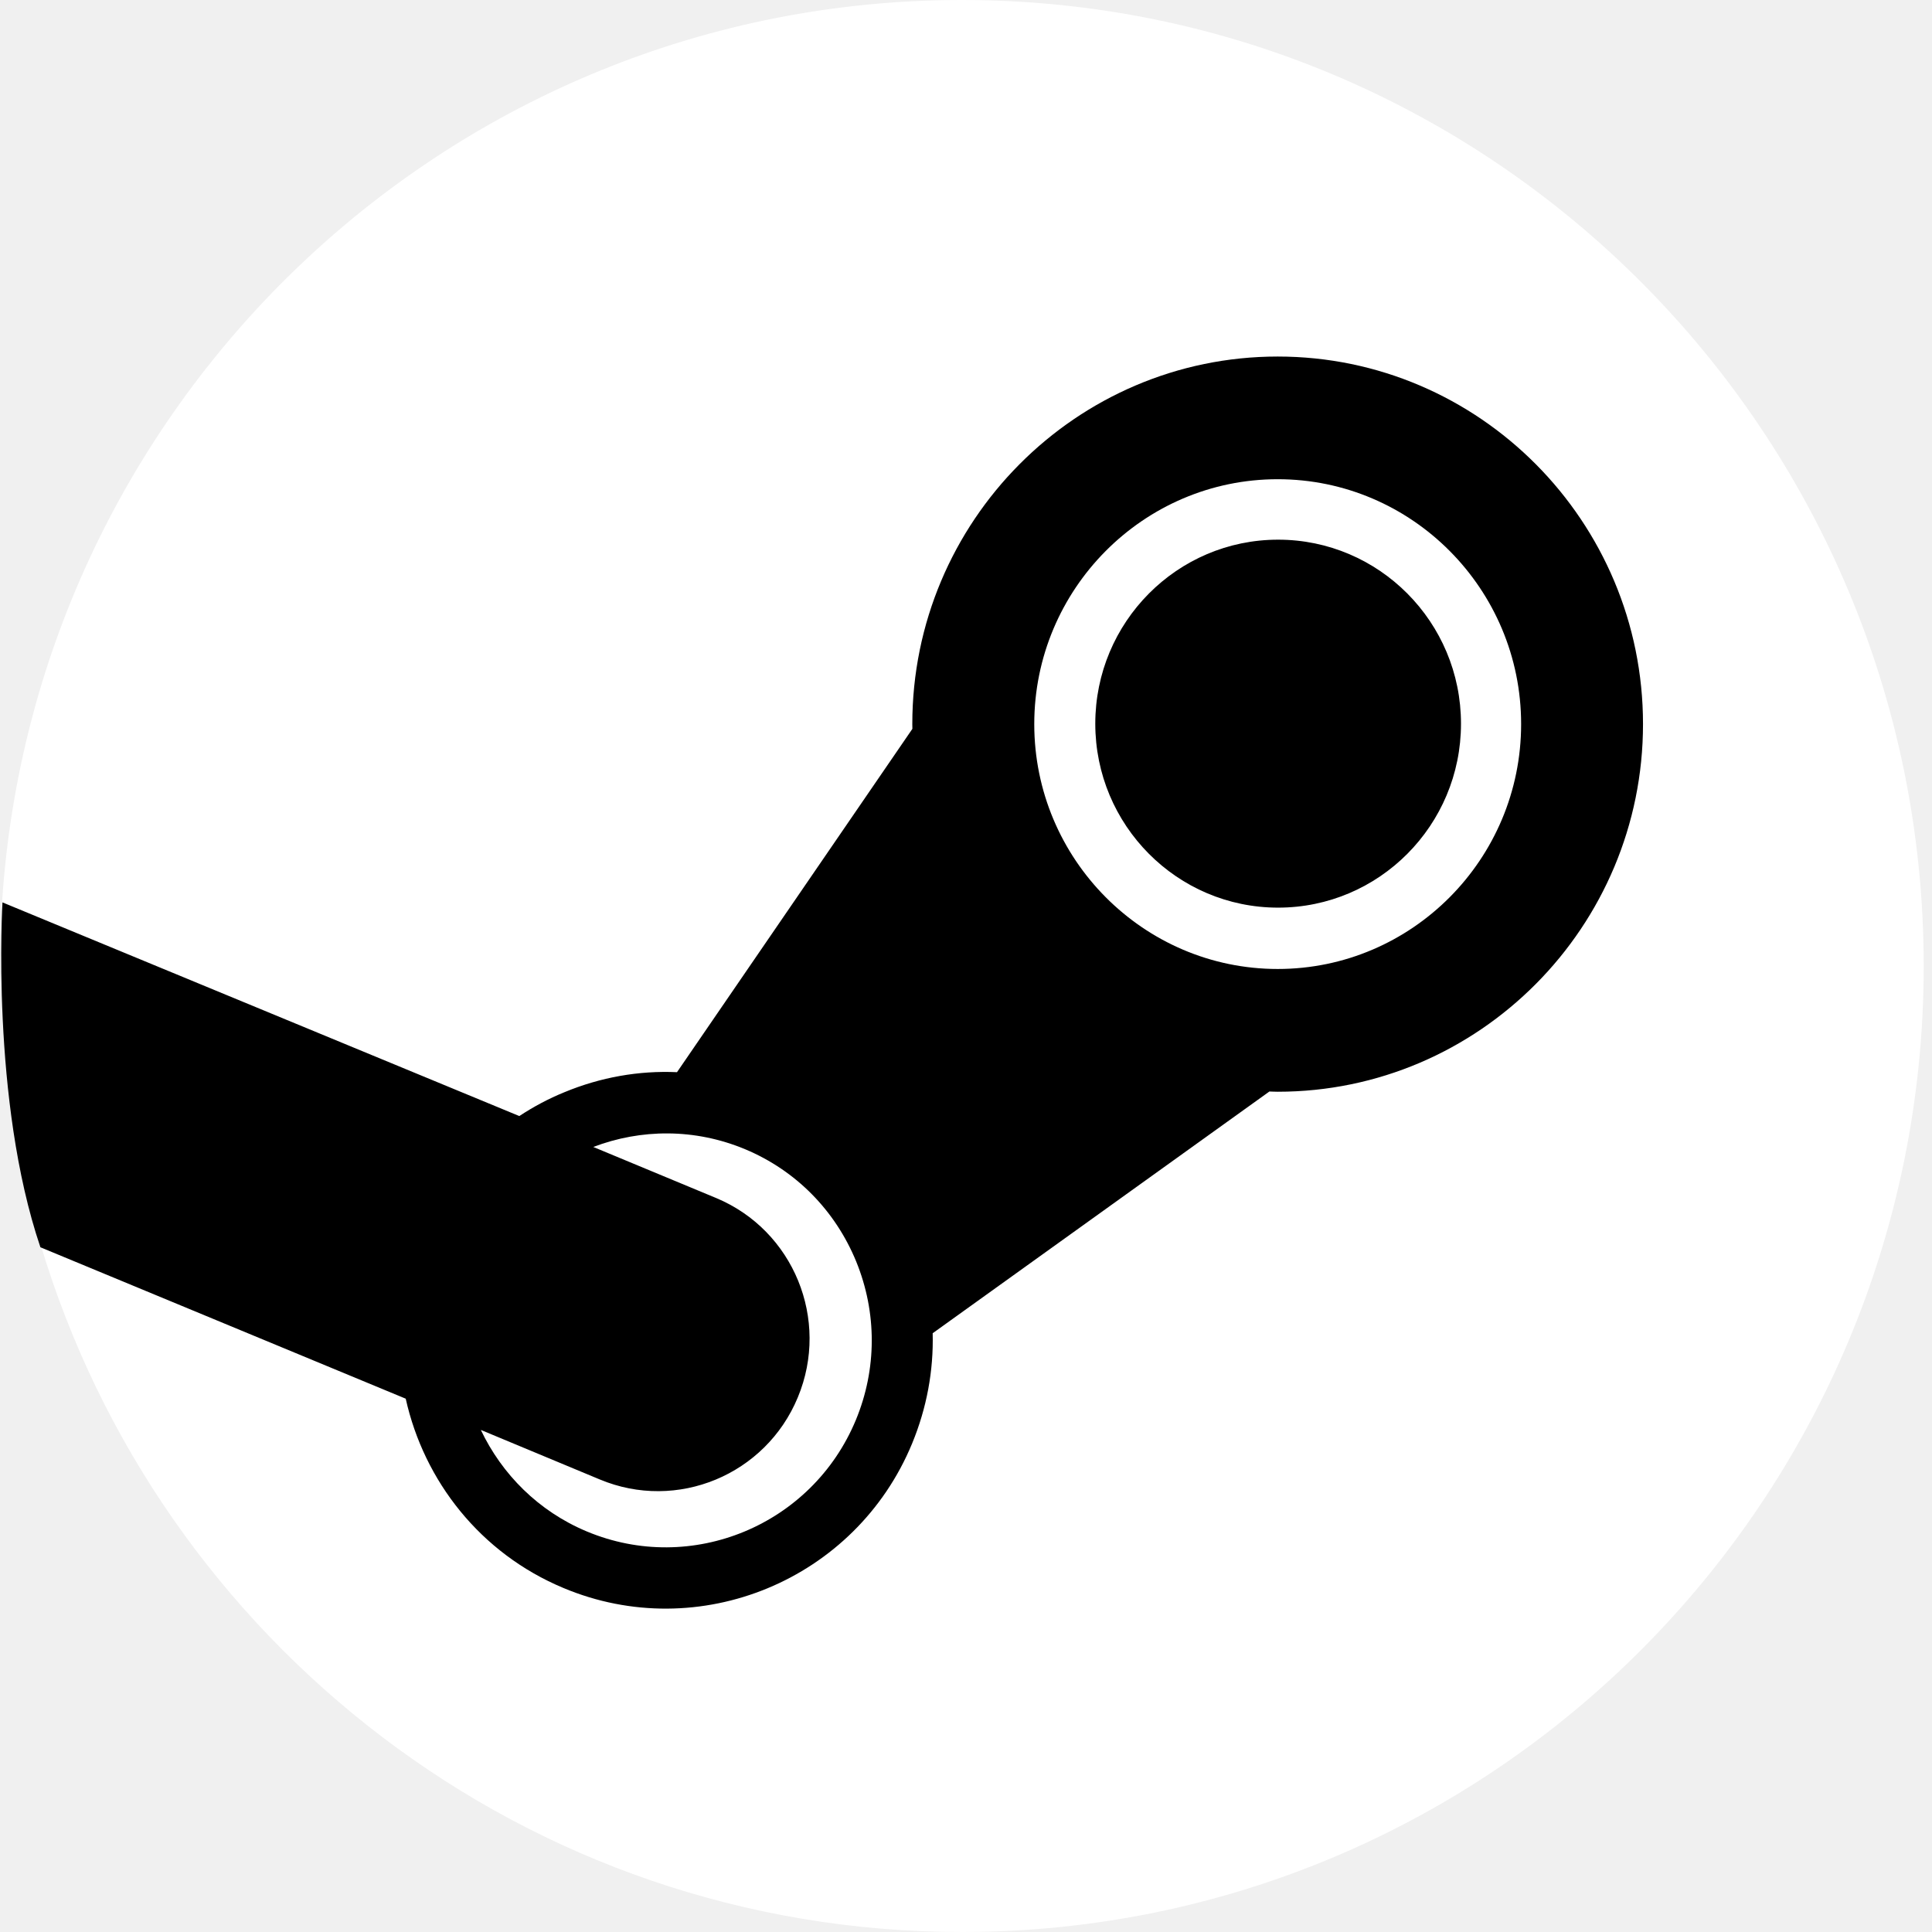
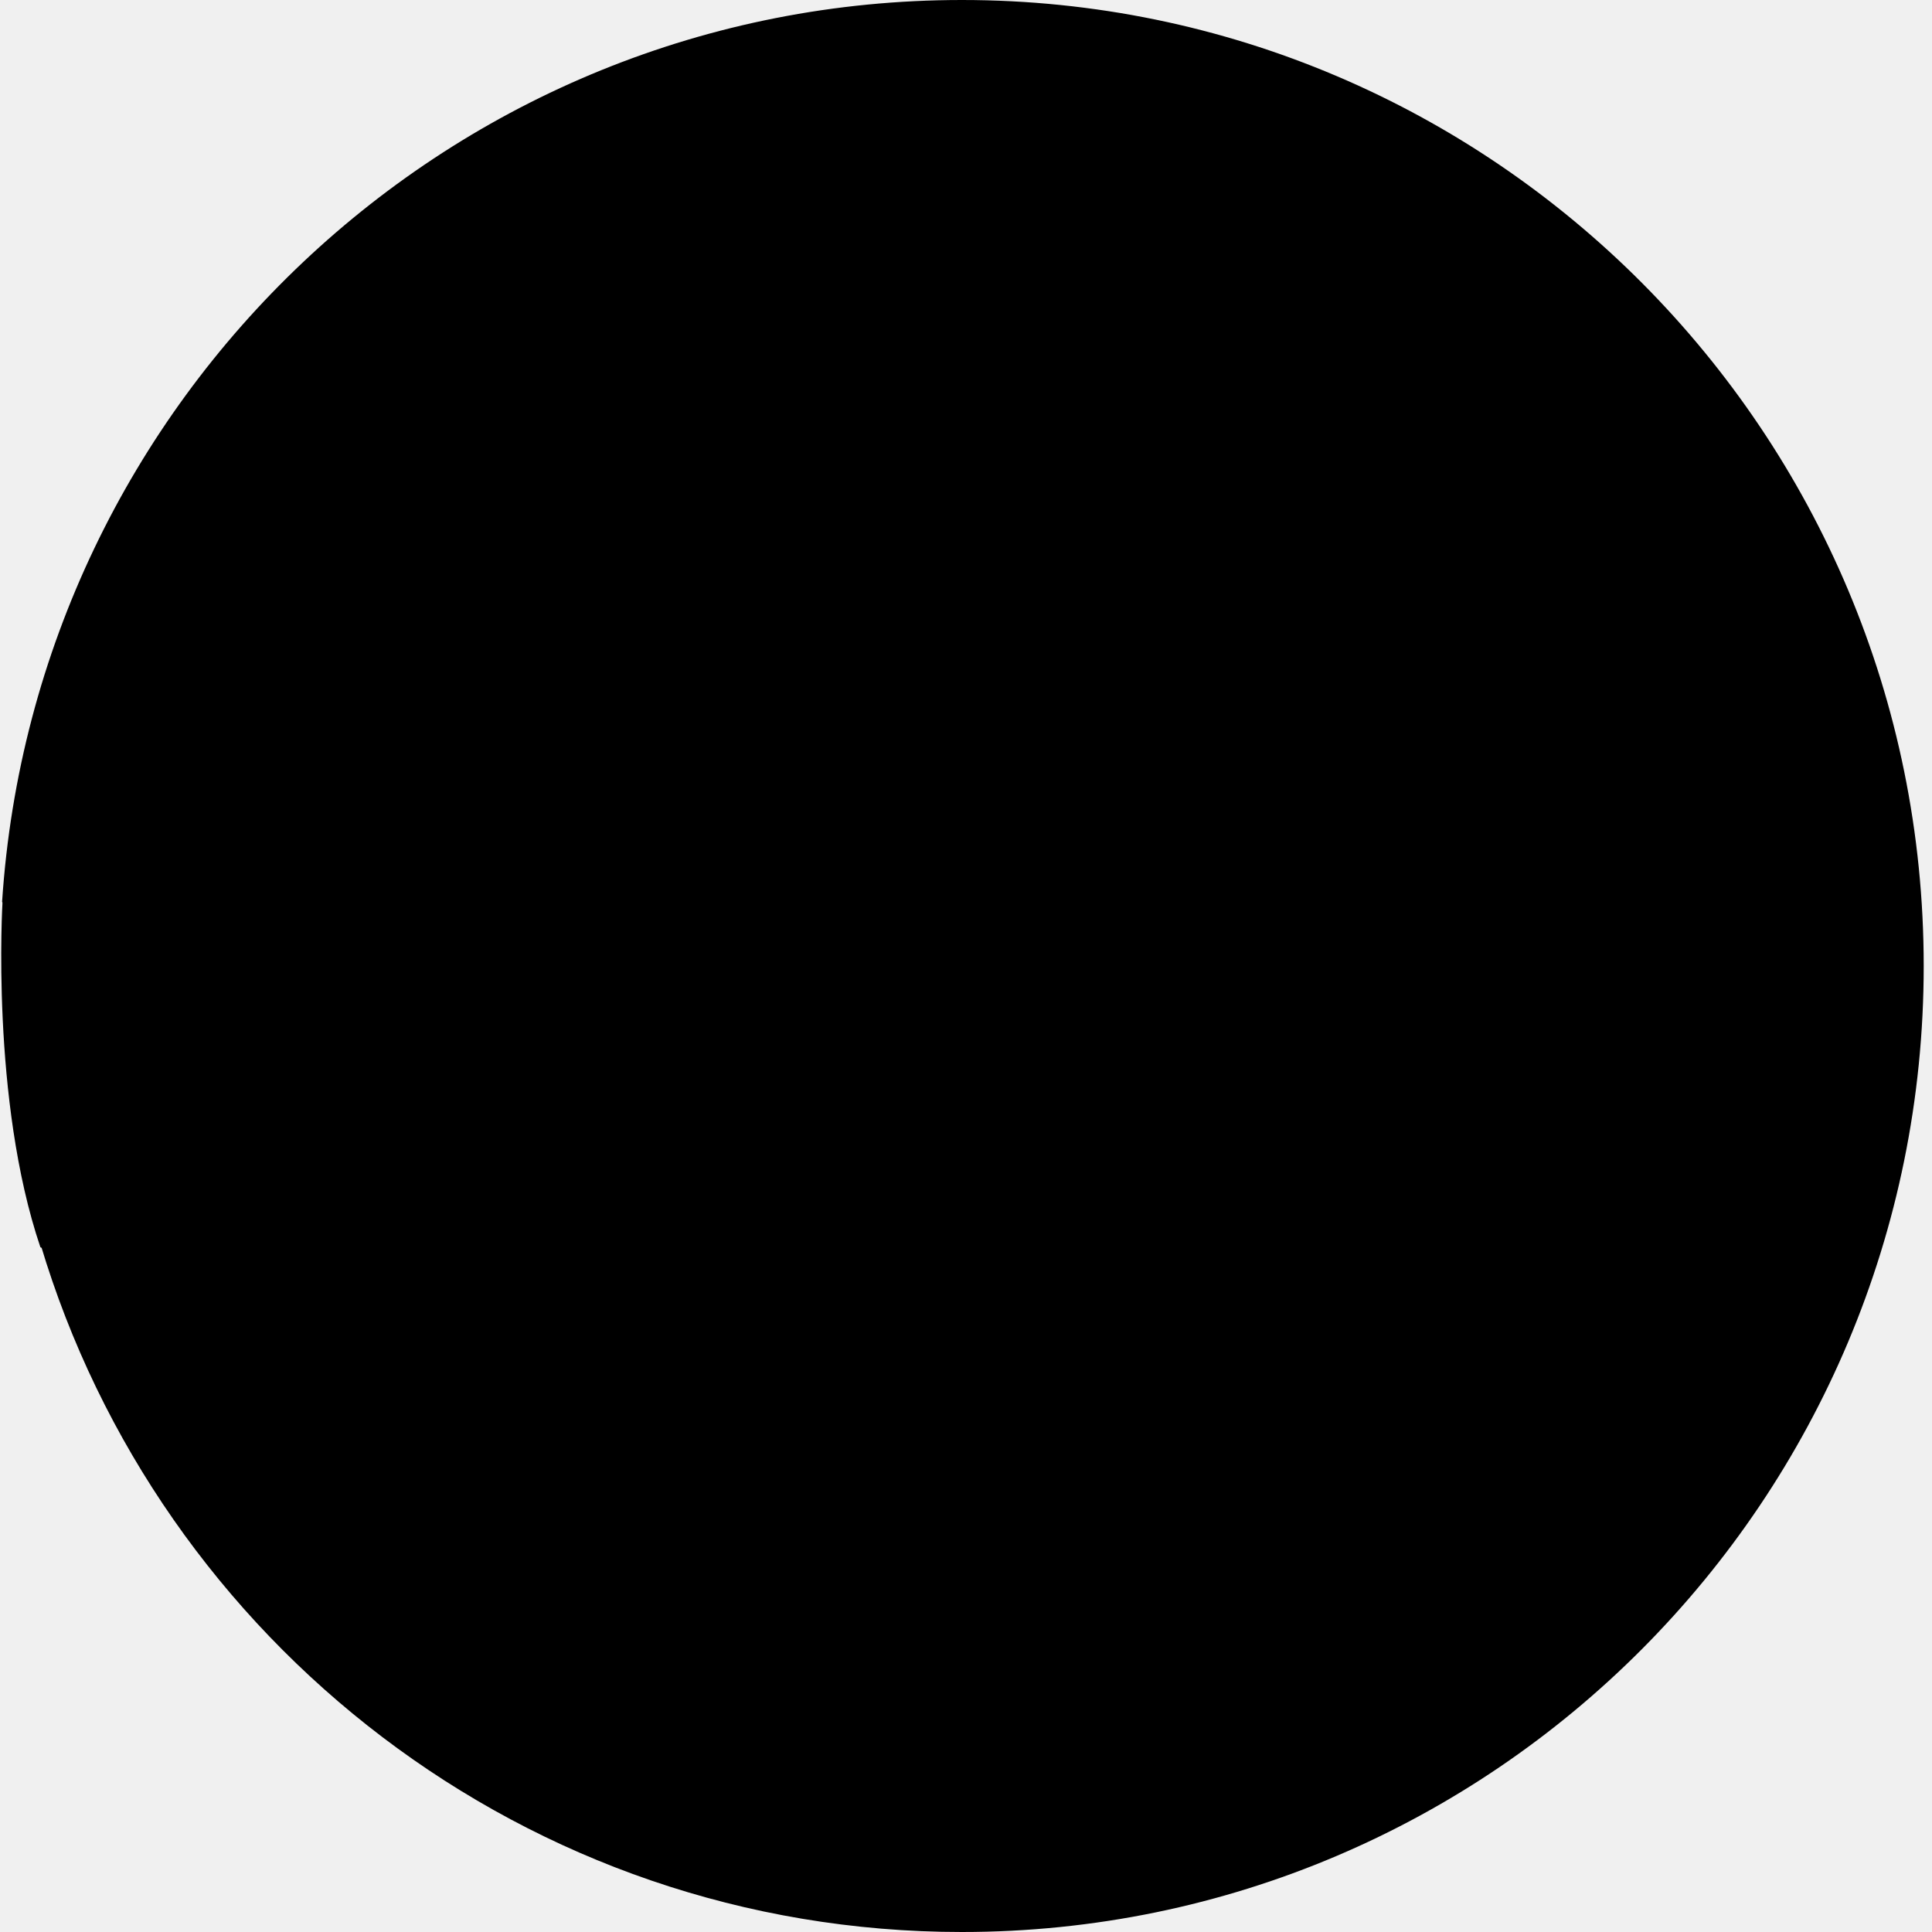
<svg xmlns="http://www.w3.org/2000/svg" width="24" height="24" viewBox="0 0 24 24" fill="none">
-   <path d="M0.502 15.452C1.978 20.397 6.544 24 11.949 24C18.548 24 23.897 18.627 23.897 12C23.897 5.373 18.548 0 11.949 0C5.616 0 0.435 4.947 0.026 11.203C0.799 12.507 1.101 13.313 0.502 15.452H0.502Z" fill="white" />
-   <path d="M11.333 8.995C11.333 9.015 11.333 9.035 11.334 9.054L8.41 13.319C7.937 13.298 7.462 13.381 7.011 13.568C6.812 13.649 6.626 13.749 6.451 13.864L0.031 11.21C0.031 11.21 -0.118 13.665 0.502 15.494L5.04 17.375C5.268 18.398 5.967 19.295 6.998 19.726C8.684 20.434 10.629 19.628 11.33 17.933C11.513 17.49 11.598 17.026 11.586 16.562L15.769 13.559C15.803 13.56 15.838 13.562 15.872 13.562C18.375 13.562 20.41 11.512 20.41 8.995C20.41 6.477 18.375 4.429 15.872 4.429C13.369 4.429 11.333 6.477 11.333 8.995ZM10.632 17.639C10.089 18.948 8.591 19.569 7.289 19.024C6.688 18.773 6.234 18.312 5.973 17.763L7.45 18.378C8.41 18.78 9.512 18.322 9.911 17.358C10.312 16.393 9.858 15.285 8.898 14.883L7.37 14.248C7.96 14.023 8.63 14.015 9.256 14.276C9.887 14.54 10.376 15.037 10.636 15.671C10.895 16.306 10.894 17.006 10.632 17.639V17.639ZM15.872 12.037C14.205 12.037 12.848 10.672 12.848 8.995C12.848 7.318 14.205 5.953 15.872 5.953C17.54 5.953 18.896 7.318 18.896 8.995C18.896 10.672 17.54 12.037 15.872 12.037ZM13.606 8.99C13.606 7.728 14.624 6.704 15.877 6.704C17.131 6.704 18.149 7.728 18.149 8.99C18.149 10.252 17.131 11.275 15.877 11.275C14.624 11.275 13.606 10.252 13.606 8.99V8.99Z" fill="currentColor" />
+   <path d="M0.502 15.452C1.978 20.397 6.544 24 11.949 24C18.548 24 23.897 18.627 23.897 12C23.897 5.373 18.548 0 11.949 0C5.616 0 0.435 4.947 0.026 11.203C0.799 12.507 1.101 13.313 0.502 15.452H0.502Z" fill="currentColor" />
+   <path d="M11.333 8.995C11.333 9.015 11.333 9.035 11.334 9.054L8.41 13.319C7.937 13.298 7.462 13.381 7.011 13.568C6.812 13.649 6.626 13.749 6.451 13.864L0.031 11.21C0.031 11.21 -0.118 13.665 0.502 15.494L5.04 17.375C5.268 18.398 5.967 19.295 6.998 19.726C8.684 20.434 10.629 19.628 11.33 17.933C11.513 17.49 11.598 17.026 11.586 16.562L15.769 13.559C15.803 13.56 15.838 13.562 15.872 13.562C18.375 13.562 20.41 11.512 20.41 8.995C20.41 6.477 18.375 4.429 15.872 4.429C13.369 4.429 11.333 6.477 11.333 8.995ZM10.632 17.639C10.089 18.948 8.591 19.569 7.289 19.024C6.688 18.773 6.234 18.312 5.973 17.763L7.45 18.378C8.41 18.78 9.512 18.322 9.911 17.358C10.312 16.393 9.858 15.285 8.898 14.883L7.37 14.248C7.96 14.023 8.63 14.015 9.256 14.276C9.887 14.54 10.376 15.037 10.636 15.671C10.895 16.306 10.894 17.006 10.632 17.639V17.639ZM15.872 12.037C14.205 12.037 12.848 10.672 12.848 8.995C12.848 7.318 14.205 5.953 15.872 5.953C17.54 5.953 18.896 7.318 18.896 8.995C18.896 10.672 17.54 12.037 15.872 12.037ZM13.606 8.99C13.606 7.728 14.624 6.704 15.877 6.704C17.131 6.704 18.149 7.728 18.149 8.99C18.149 10.252 17.131 11.275 15.877 11.275C14.624 11.275 13.606 10.252 13.606 8.99V8.99Z" fill="#000000" />
</svg>
